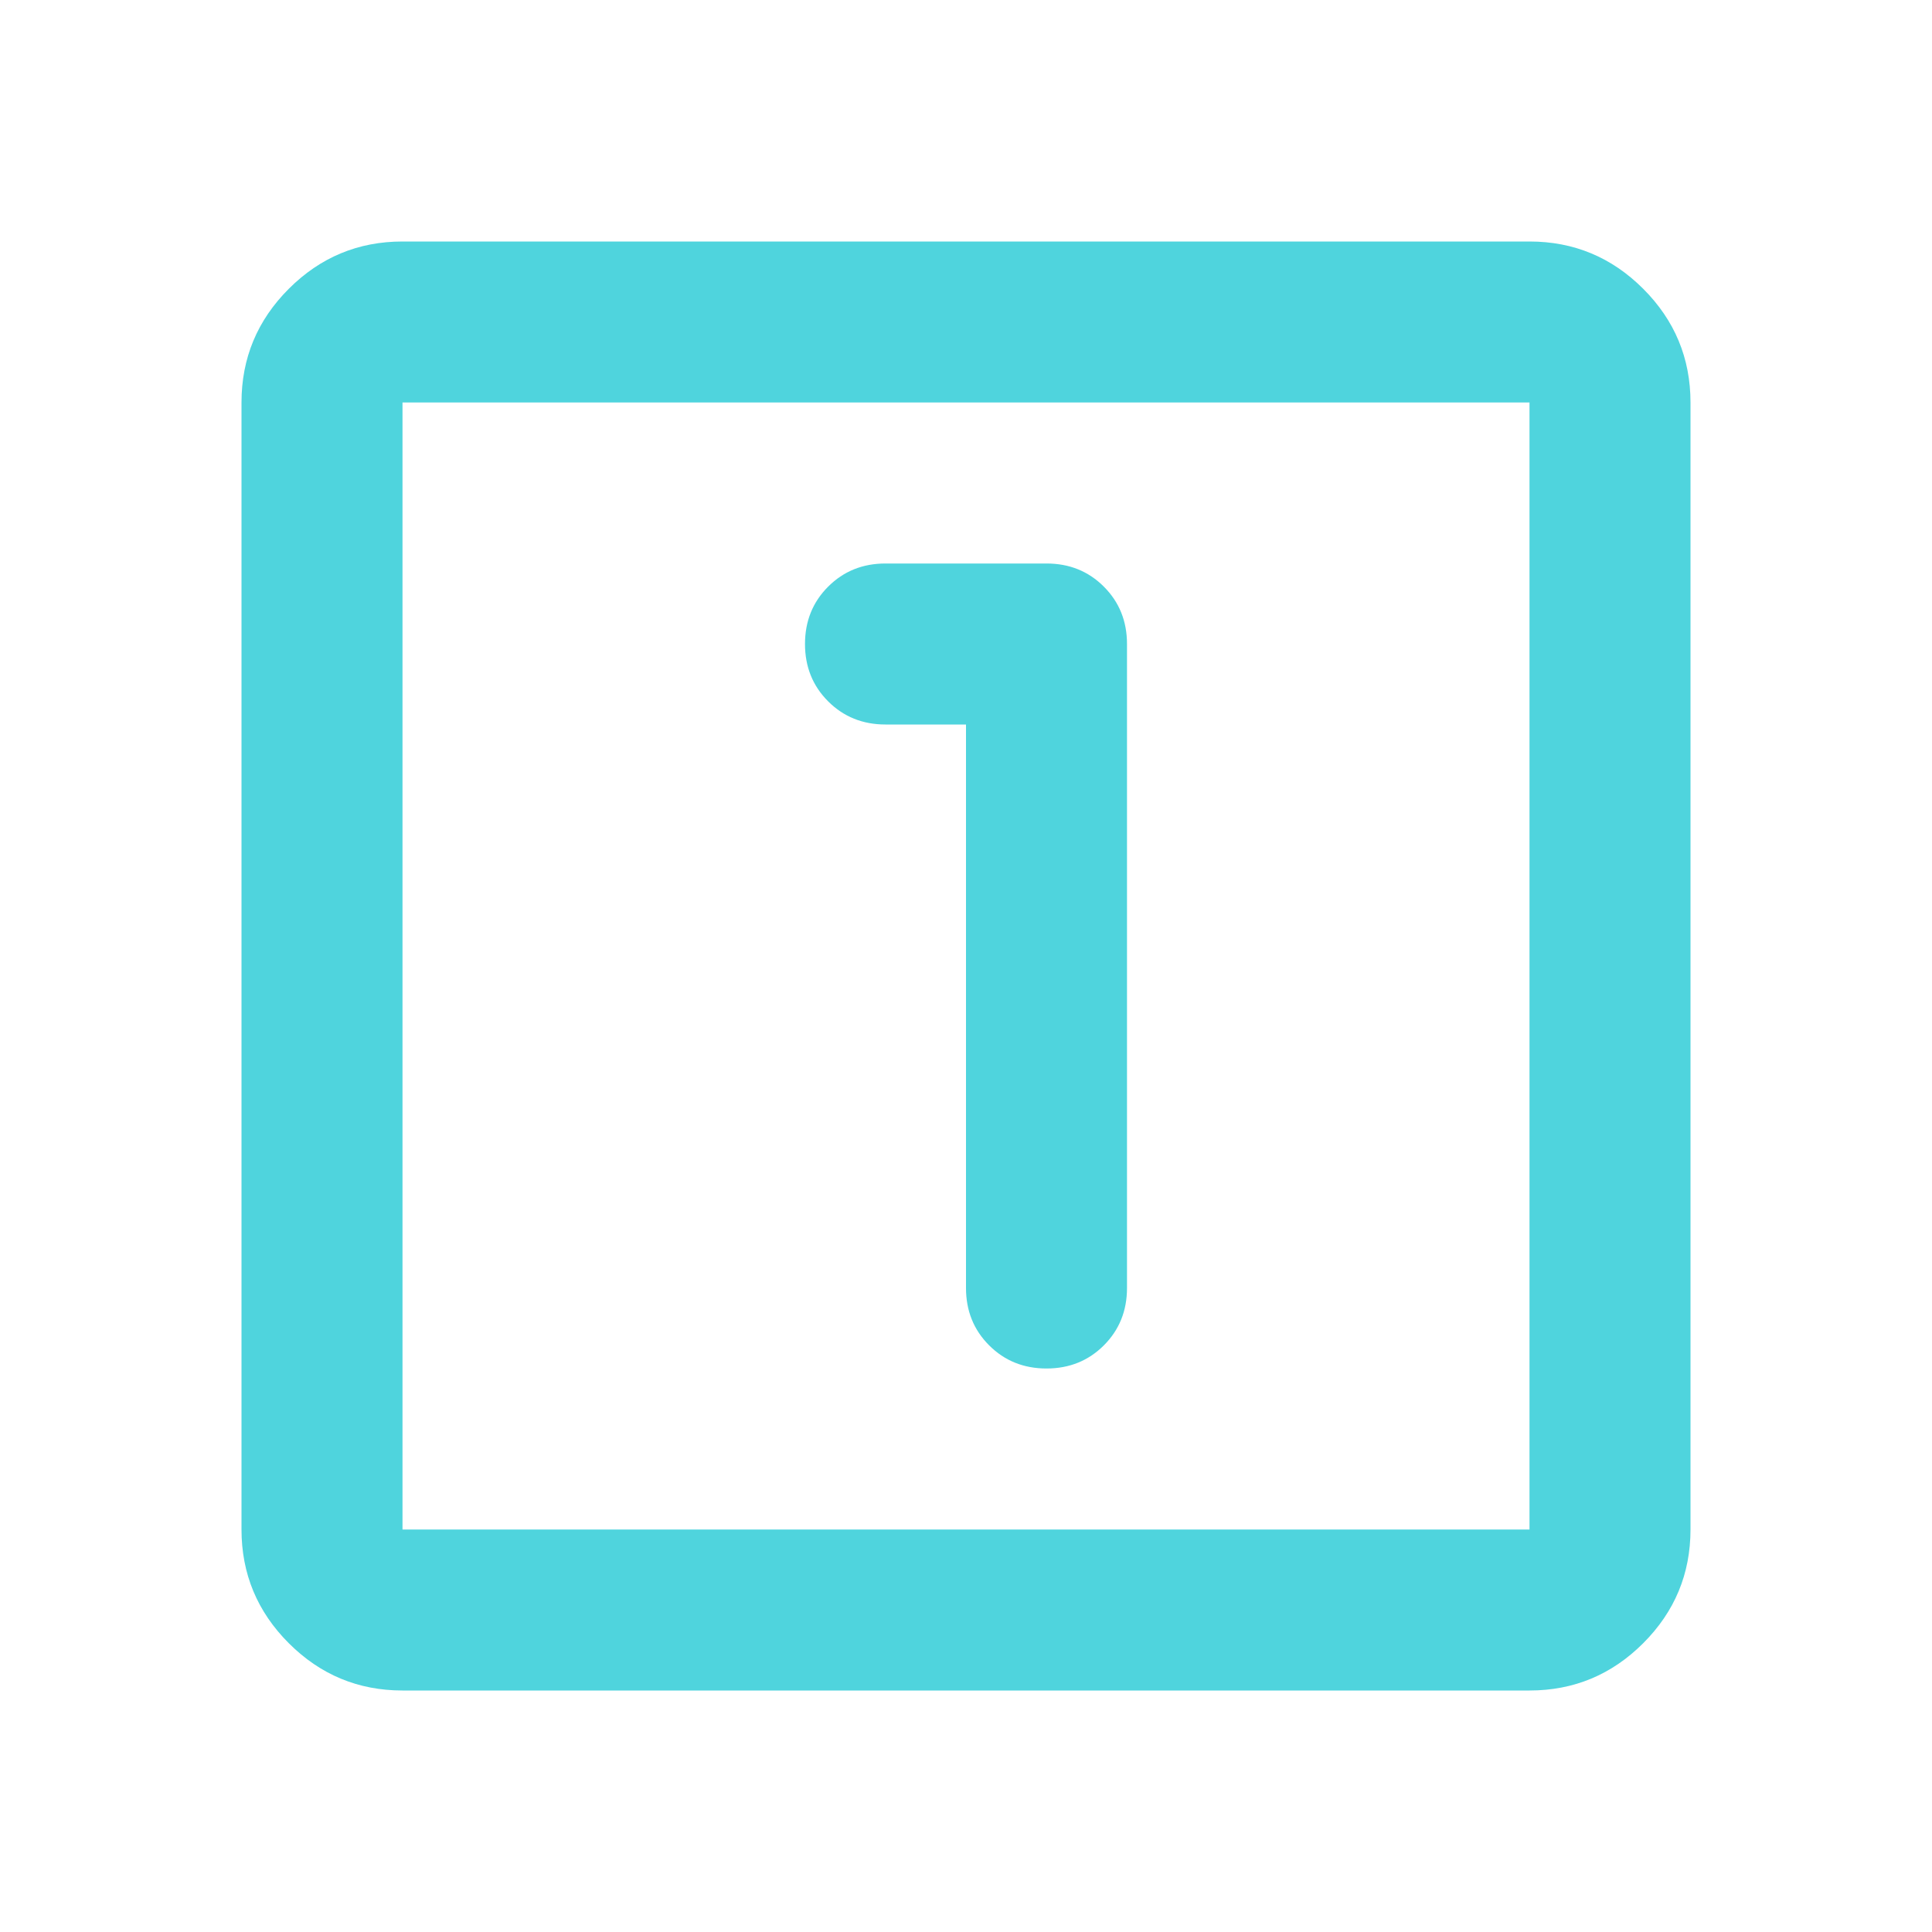
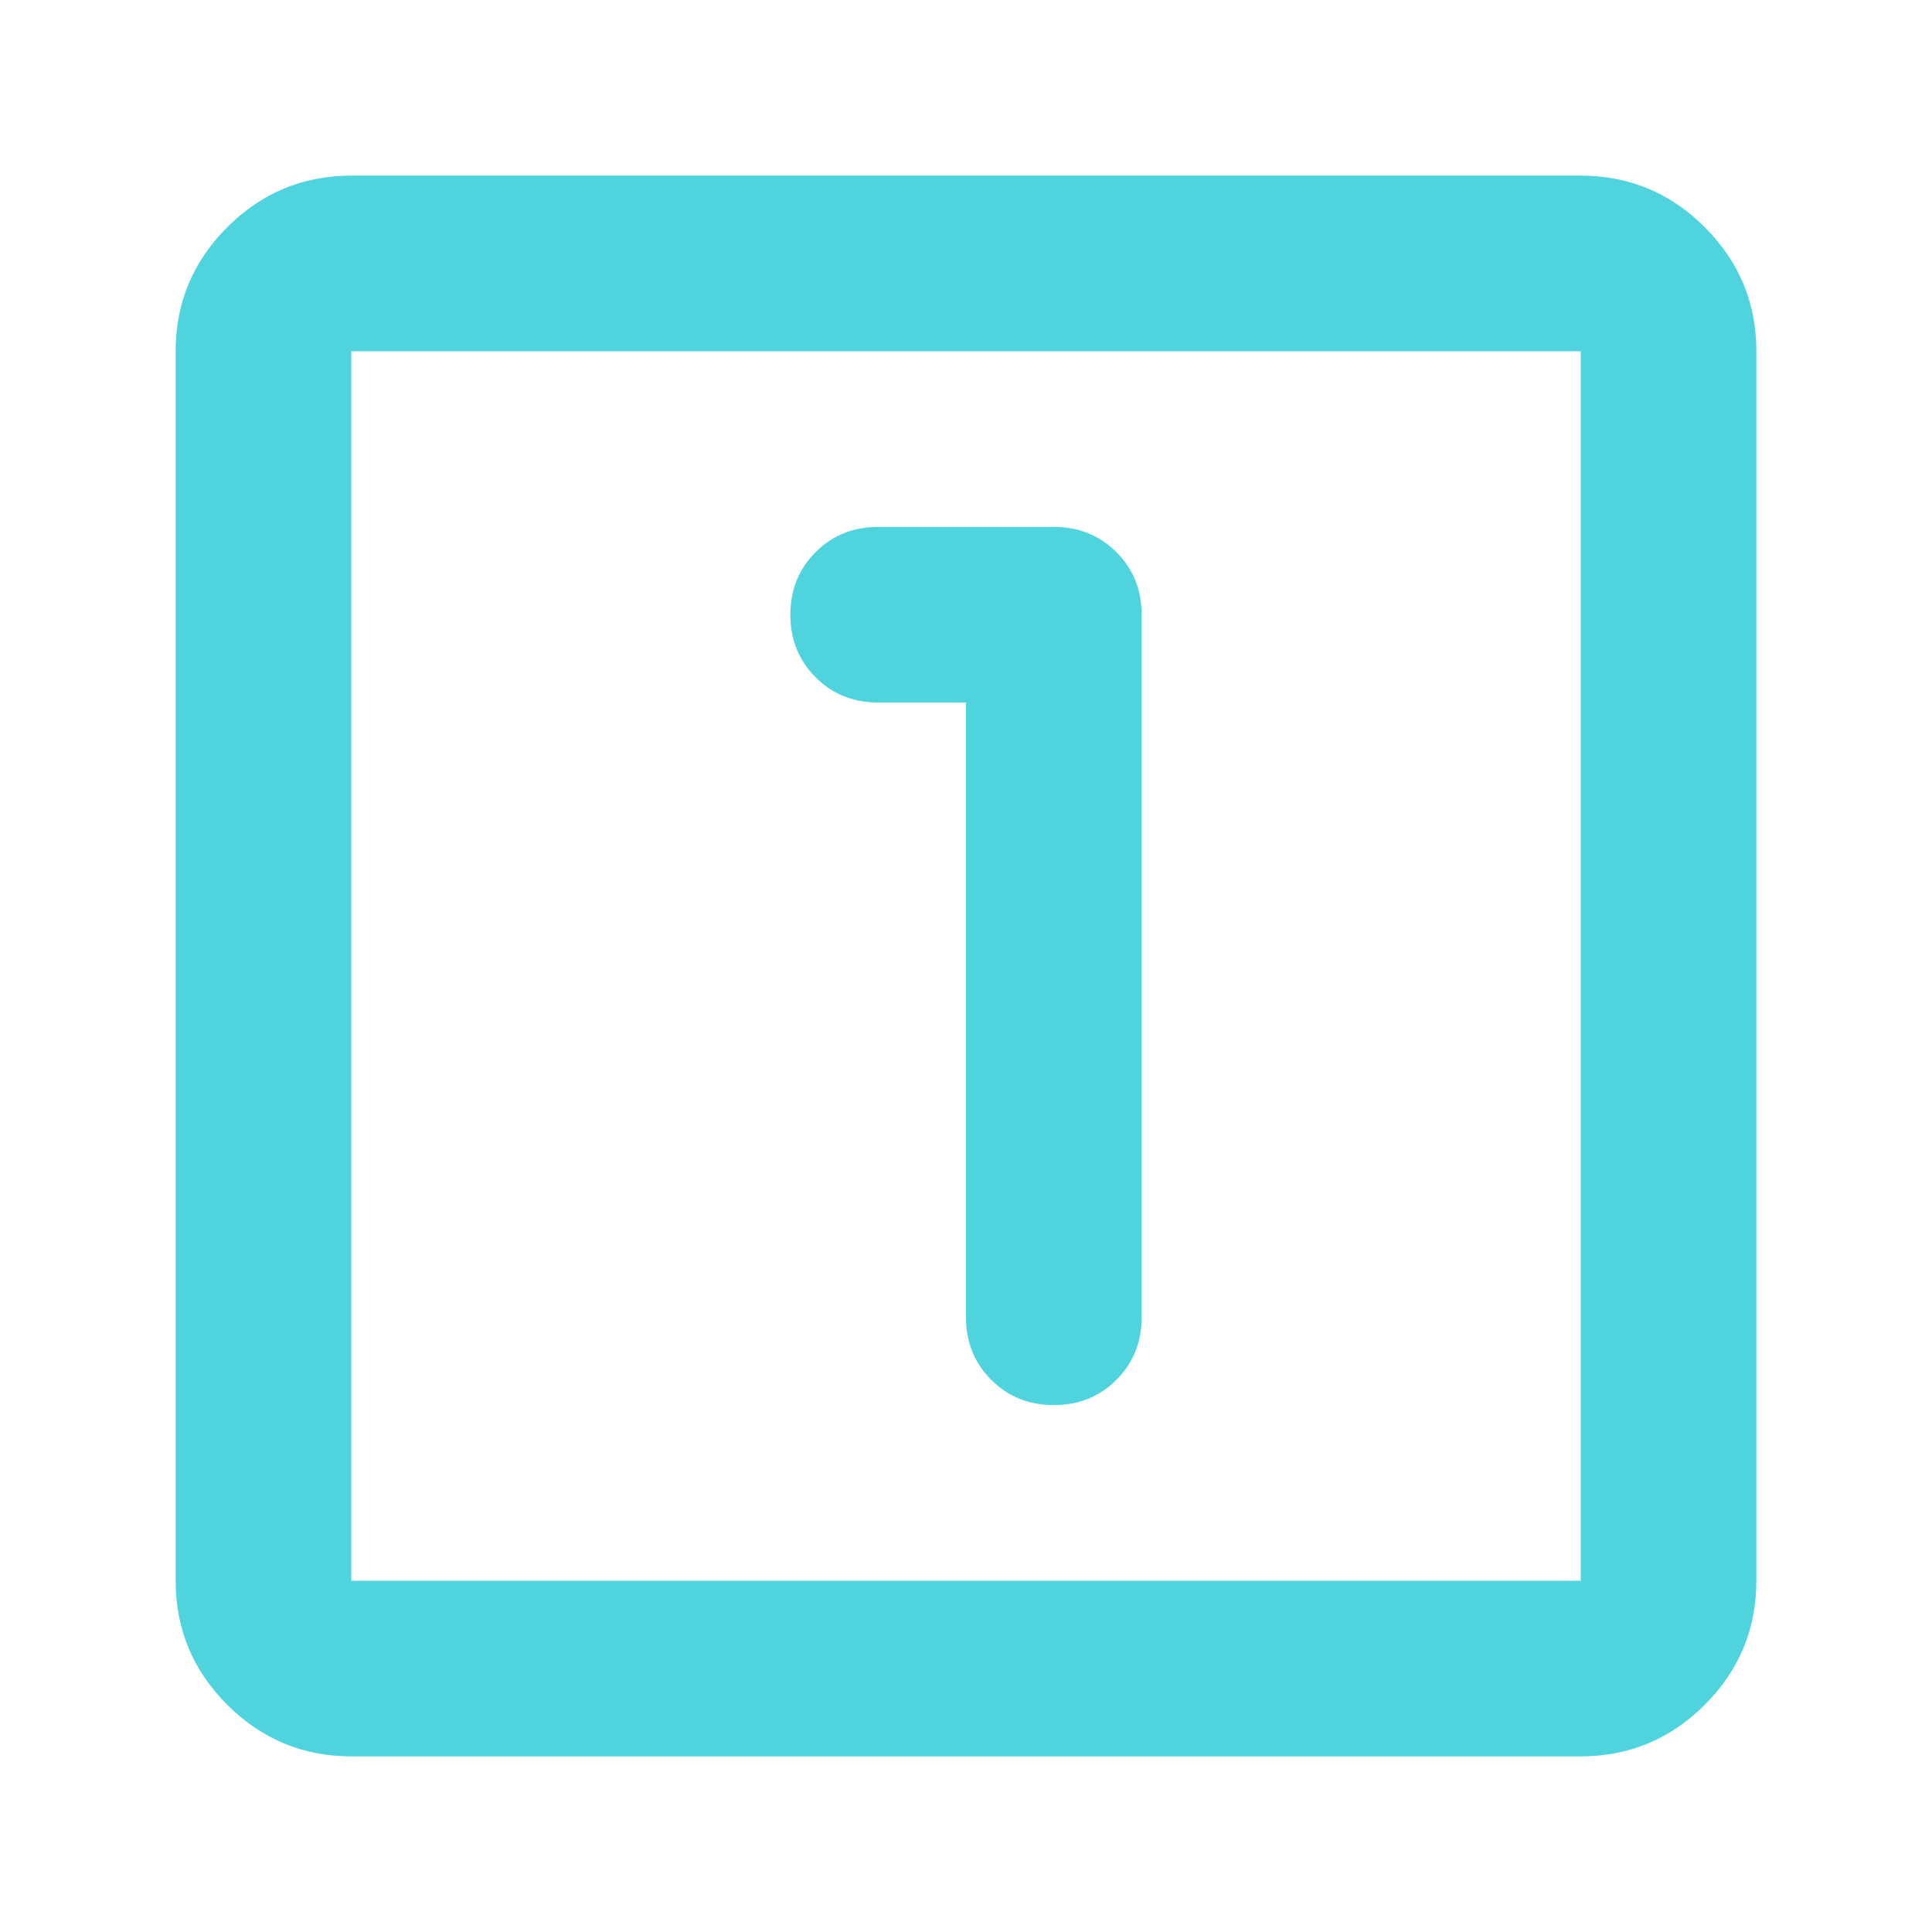
- <svg xmlns="http://www.w3.org/2000/svg" height="16px" viewBox="0 -960 960 960" width="16px" data-big="true" fill="#4fd4dd">
+ <svg xmlns="http://www.w3.org/2000/svg" height="16px" viewBox="40 -920 880 880" width="16px" data-big="true" fill="#4fd4dd">
  <path d="M480-600v280q0 17 11.5 28.5T520-280q17 0 28.5-11.5T560-320v-320q0-17-11.5-28.5T520-680h-80q-17 0-28.5 11.5T400-640q0 17 11.5 28.5T440-600h40ZM200-120q-33 0-56.5-23.5T120-200v-560q0-33 23.5-56.5T200-840h560q33 0 56.5 23.5T840-760v560q0 33-23.5 56.5T760-120H200Zm0-80h560v-560H200v560Zm0-560v560-560Z" />
</svg>
